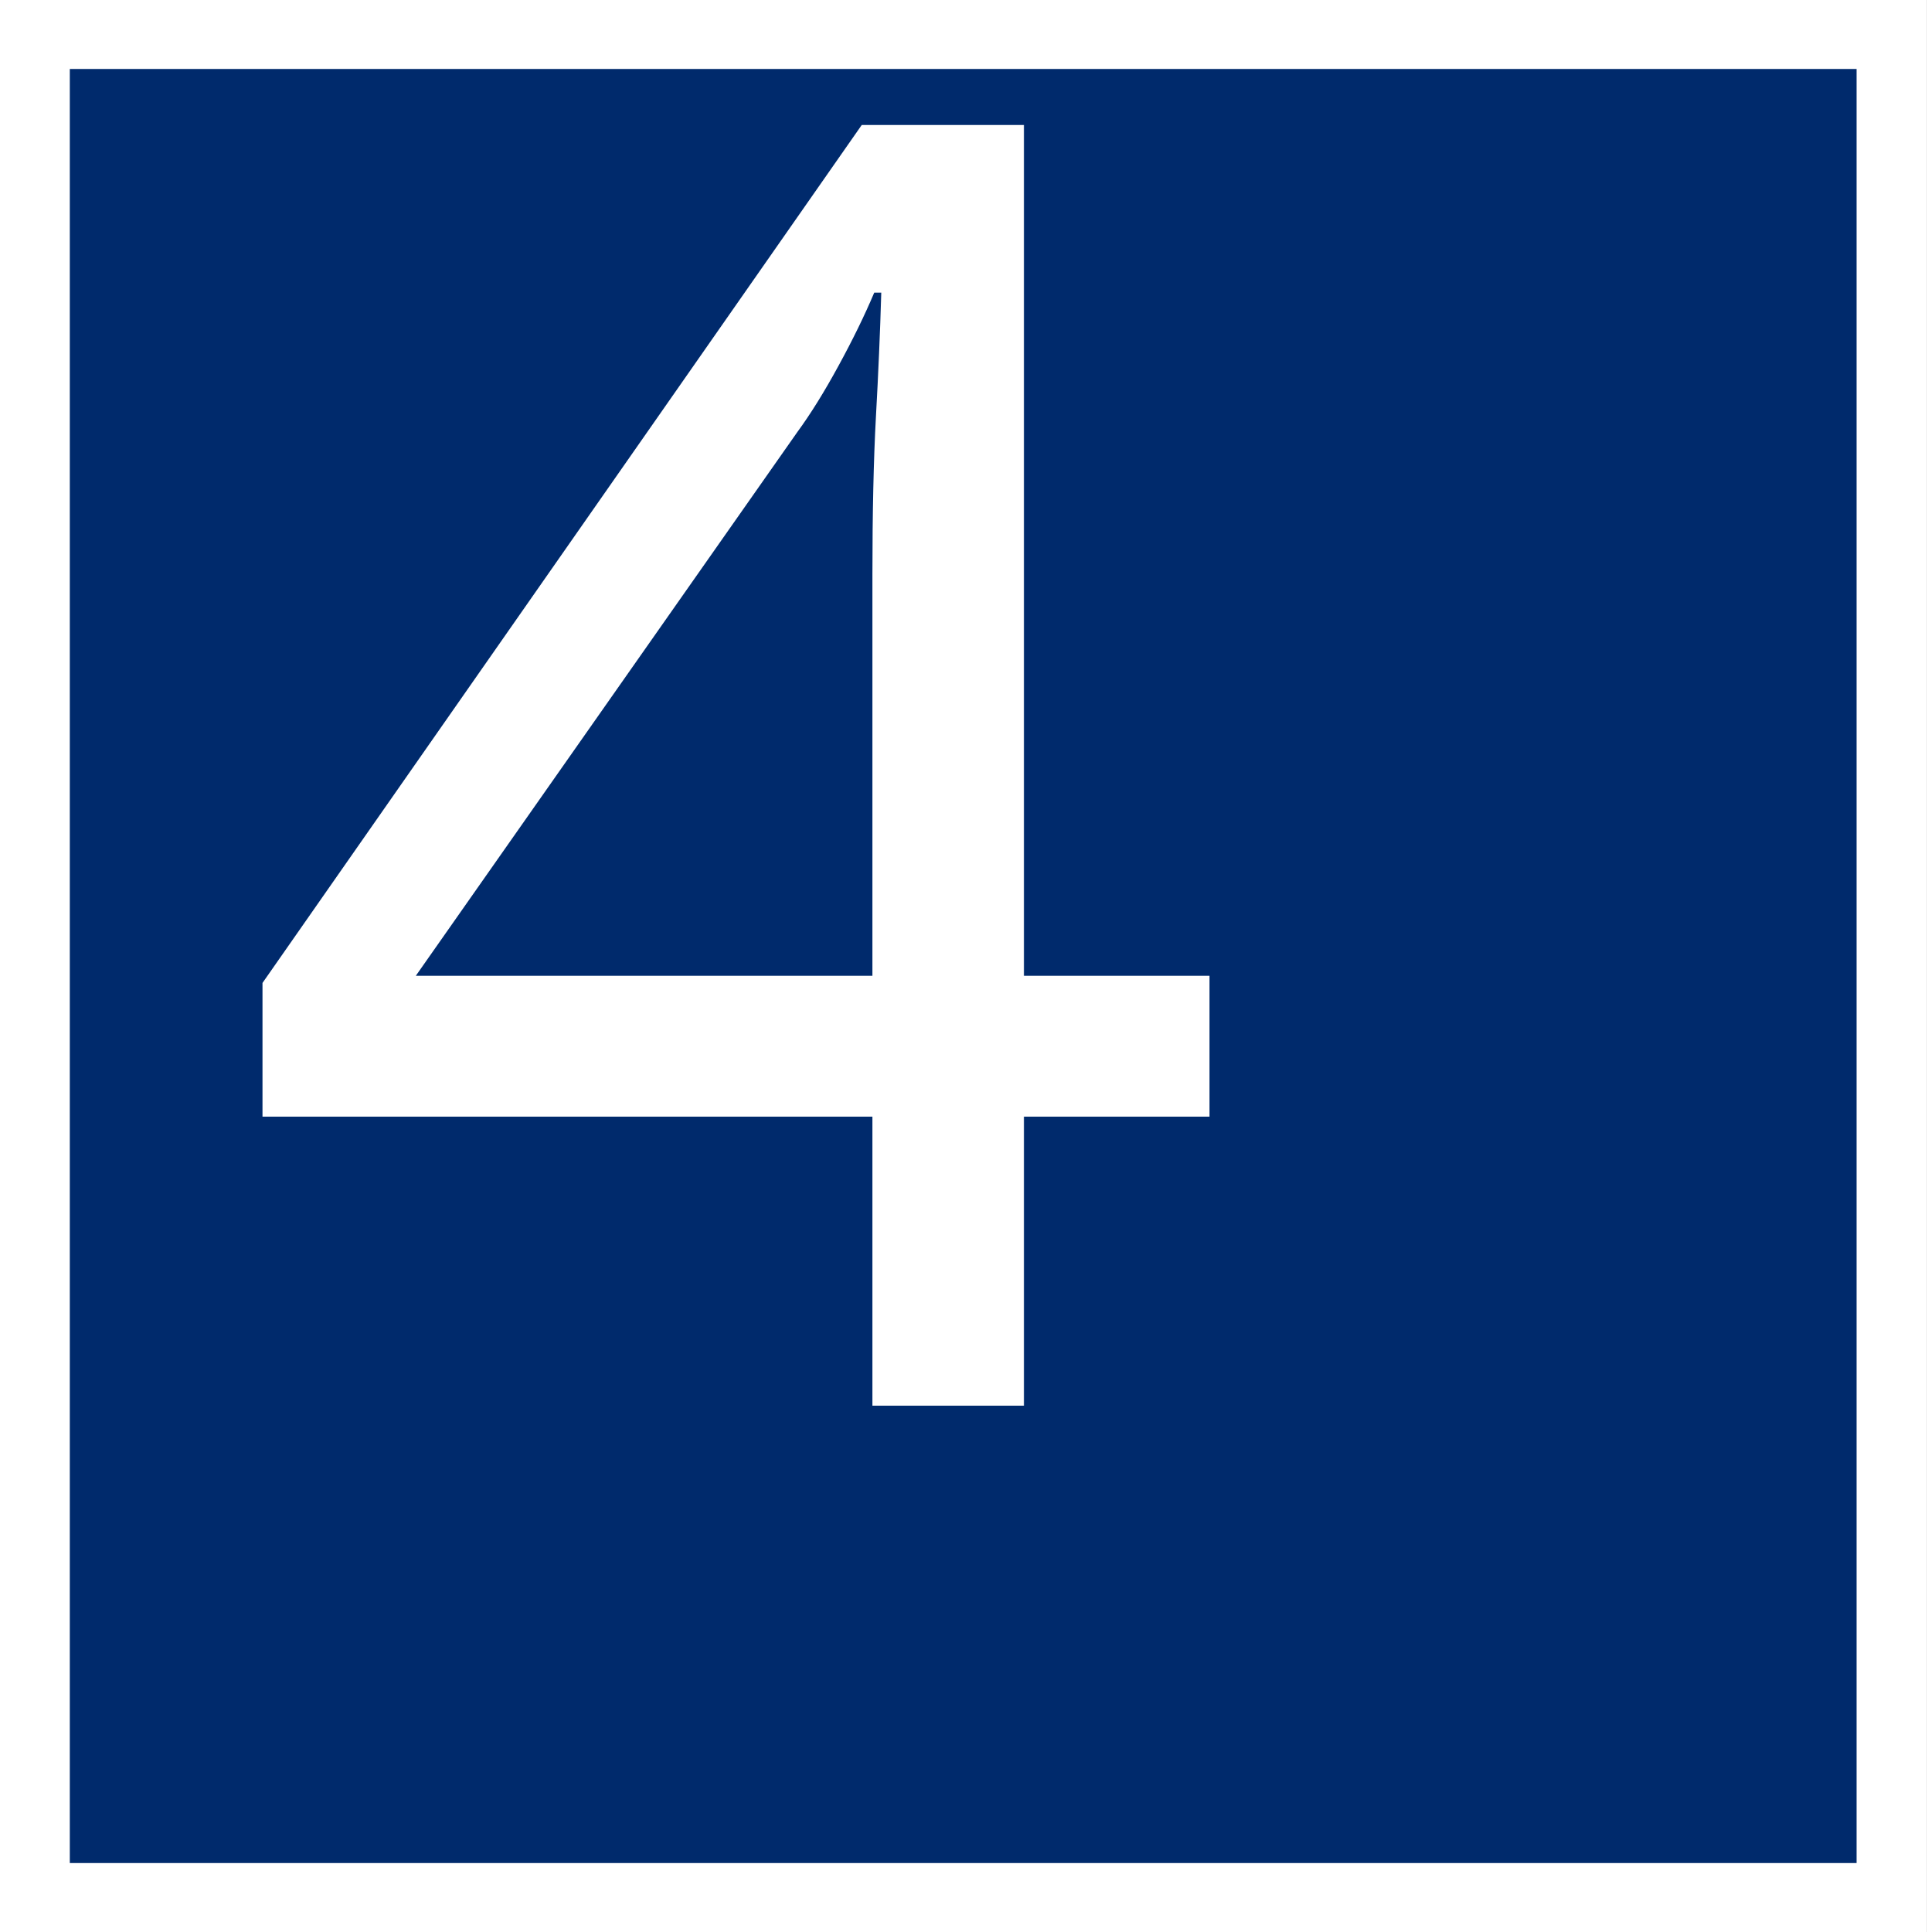
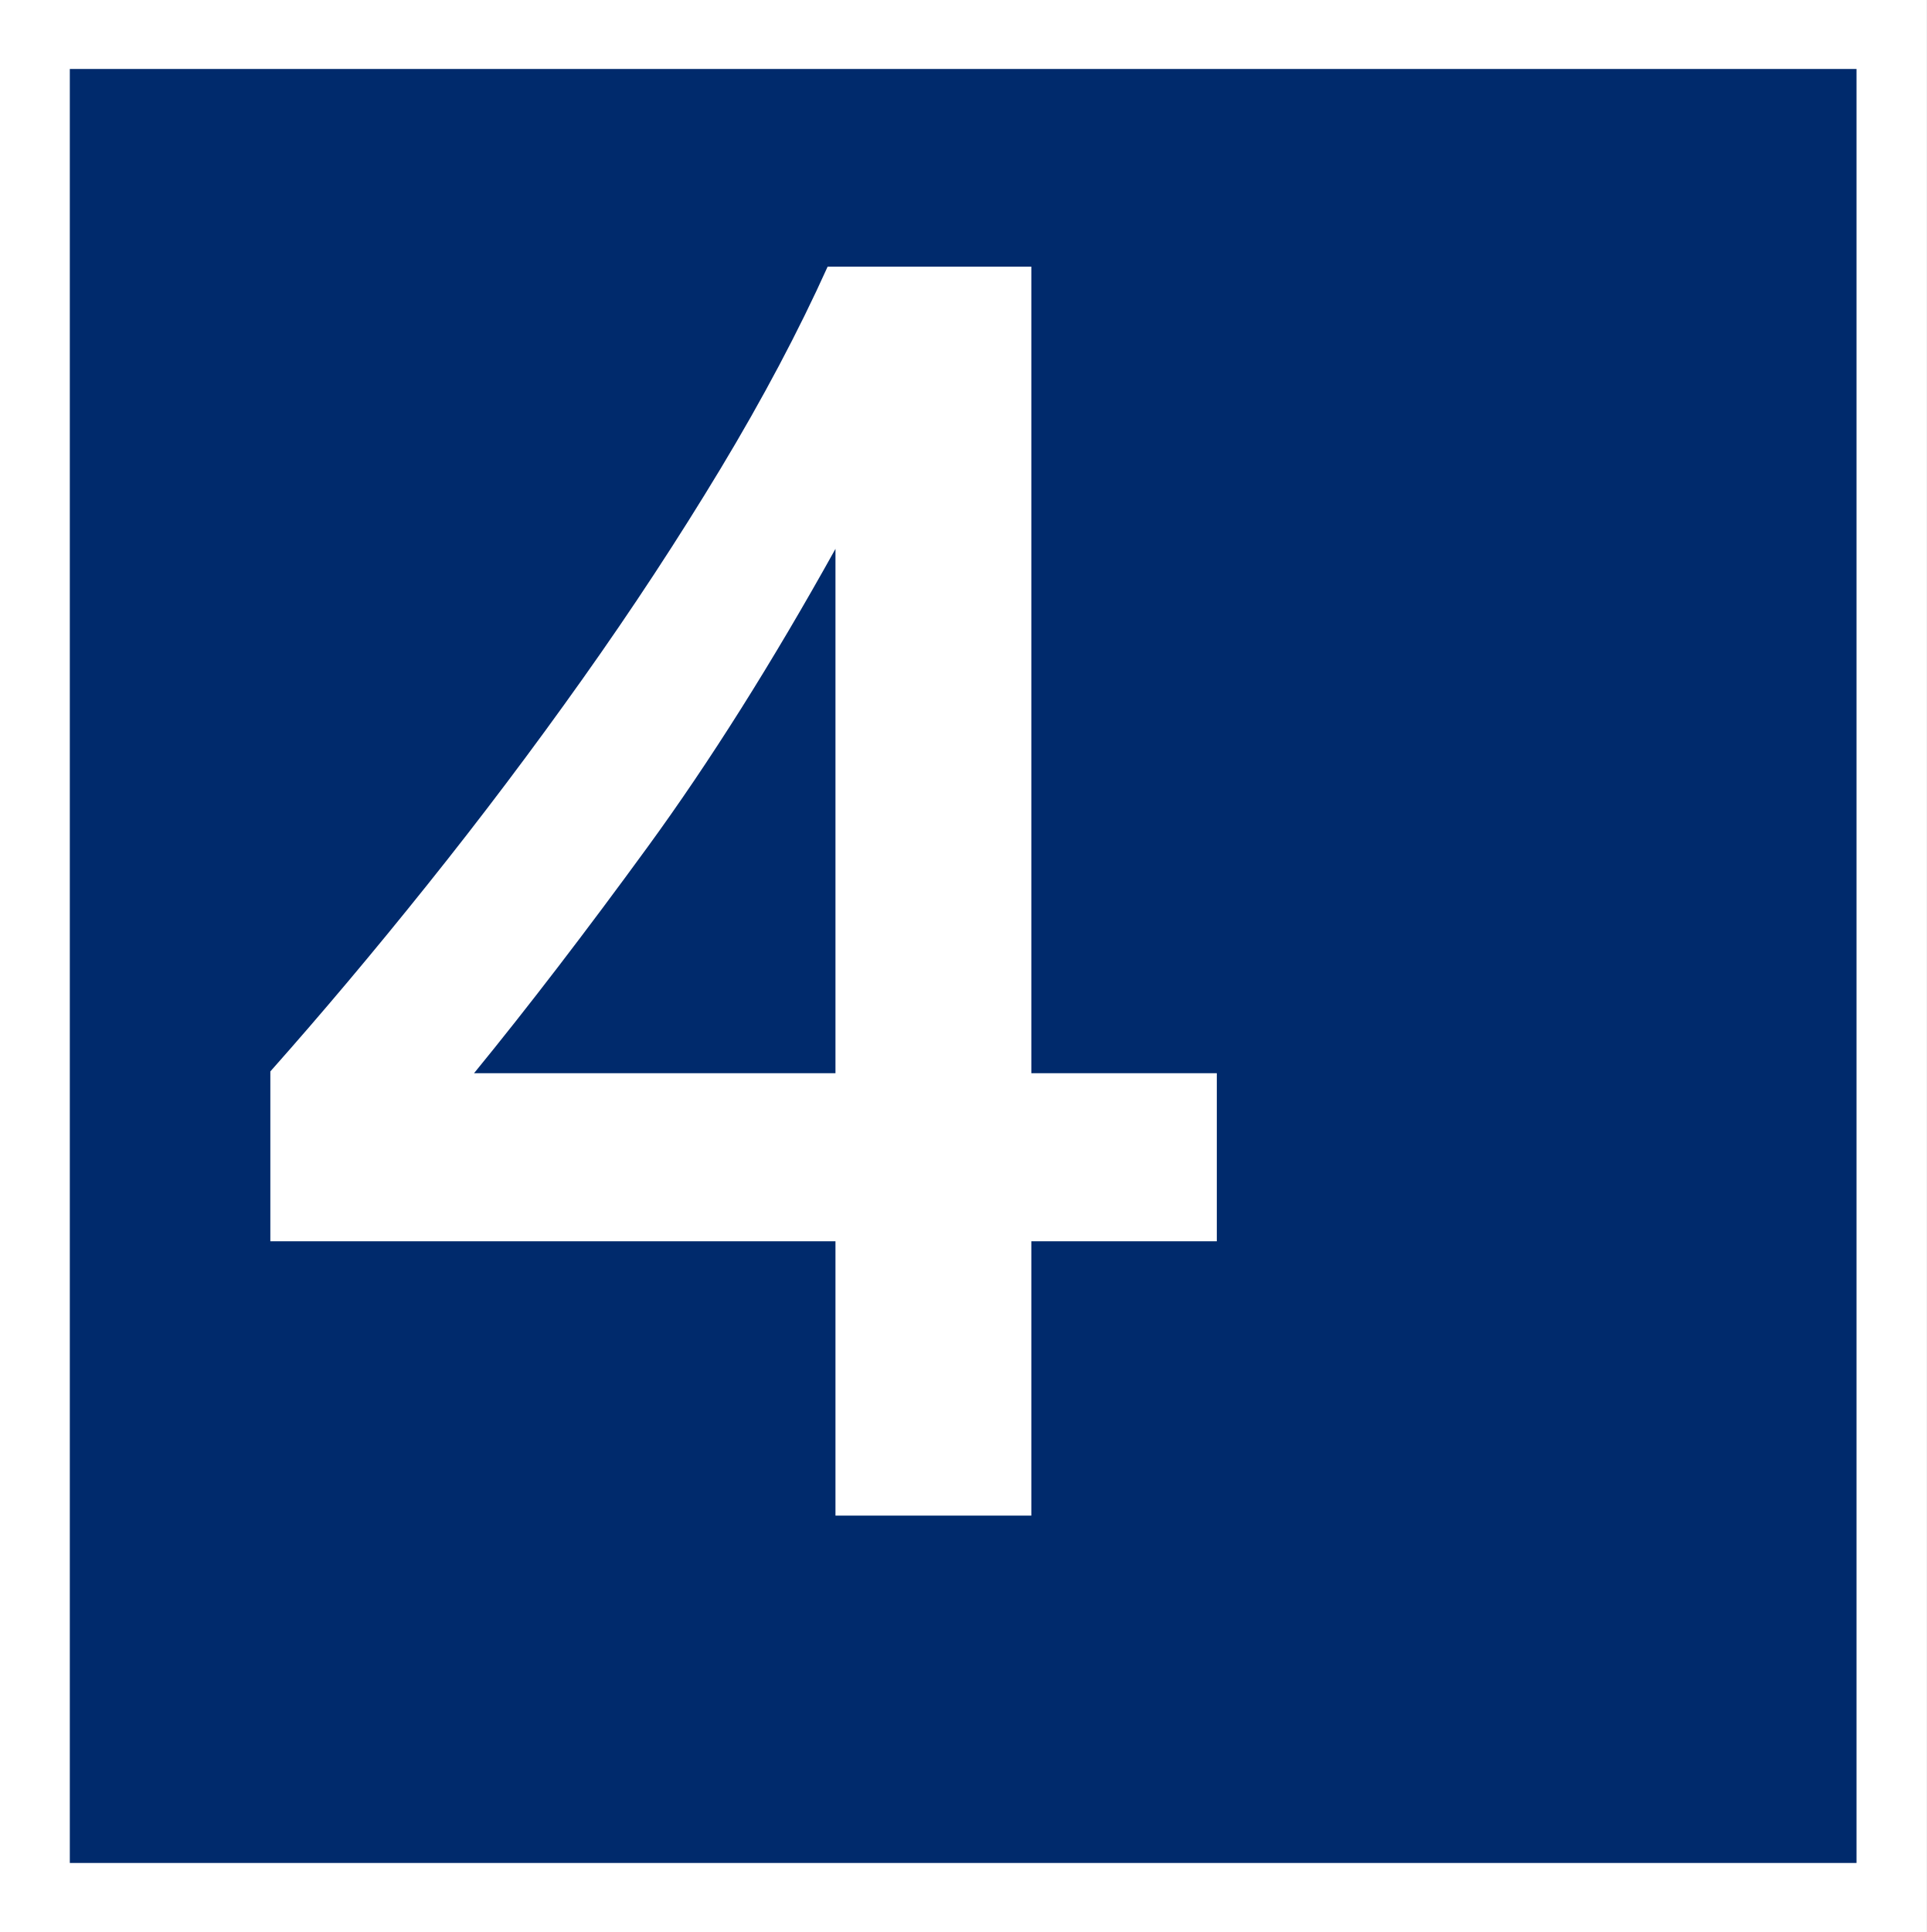
- <svg xmlns="http://www.w3.org/2000/svg" fill="none" fill-rule="evenodd" stroke="black" stroke-width="0.501" stroke-linejoin="bevel" stroke-miterlimit="10" font-family="Times New Roman" font-size="16" style="font-variant-ligatures:none" version="1.1" overflow="visible" width="248.321pt" height="249.007pt" viewBox="3975 -1509.55 248.321 249.007">
+ <svg xmlns="http://www.w3.org/2000/svg" fill="none" fill-rule="evenodd" stroke="black" stroke-width="0.501" stroke-linejoin="bevel" stroke-miterlimit="10" font-family="Times New Roman" font-size="16" style="font-variant-ligatures:none" version="1.1" overflow="visible" width="248.321pt" height="249.007pt" viewBox="3975 -1509.62 248.321 249.007">
  <defs>
	</defs>
  <g id="Layer 1" transform="scale(1 -1)">
-     <g id="Group" font-size="229.887" font-family="Segoe UI Semibold" stroke="none">
-       <path d="M 3975,1509.55 L 3975,1260.54 L 4223.32,1260.54 L 4223.32,1509.55 L 3975,1509.55 Z" fill="#ffffff" stroke-linejoin="miter" marker-start="none" marker-end="none" />
-       <path d="M 3984,1269.43 L 3984,1500.66 L 4214.32,1500.66 L 4214.32,1269.43 L 3984,1269.43 Z" fill="#002a6c" stroke-linejoin="miter" marker-start="none" marker-end="none" />
-       <text xml:space="preserve" transform="translate(4004.01 1328.38) scale(1 -1)" kerning="auto" fill="#ffffff" stroke-width="0.25" stroke-linecap="round" stroke-linejoin="round">
-         <tspan x="0" y="0">4</tspan>
-       </text>
+     <g id="Group" stroke="none">
+       <path d="M 3975,1509.62 L 3975,1260.61 L 4223.32,1260.61 L 4223.32,1509.62 L 3975,1509.62 Z" fill="#ffffff" stroke-linejoin="miter" marker-start="none" marker-end="none" />
+       <path d="M 3984,1269.51 L 3984,1500.73 L 4214.32,1500.73 L 4214.32,1269.51 L 3984,1269.51 Z" fill="#002a6c" stroke-linejoin="miter" marker-start="none" marker-end="none" />
+       <path d="M 4107.95,1475.25 L 4107.95,1371.3 L 4131.86,1371.3 L 4131.86,1349.64 L 4107.95,1349.64 L 4107.95,1314.28 L 4082.7,1314.28 L 4082.7,1349.64 L 4009.85,1349.64 L 4009.85,1371.53 C 4016.43,1378.94 4023.19,1386.96 4030.11,1395.61 C 4037.03,1404.25 4043.69,1413.08 4050.09,1422.1 C 4056.49,1431.11 4062.42,1440.15 4067.88,1449.2 C 4073.34,1458.26 4077.94,1466.94 4081.69,1475.25 L 4107.95,1475.25 Z M 4082.7,1371.3 L 4082.7,1438.88 C 4074.54,1424.21 4066.47,1411.41 4058.51,1400.49 C 4050.54,1389.56 4043.08,1379.83 4036.11,1371.3 L 4082.7,1371.3 Z" fill-rule="nonzero" stroke-linejoin="round" stroke-linecap="round" stroke-width="0.25" fill="#ffffff" marker-start="none" marker-end="none" />
    </g>
  </g>
</svg>
